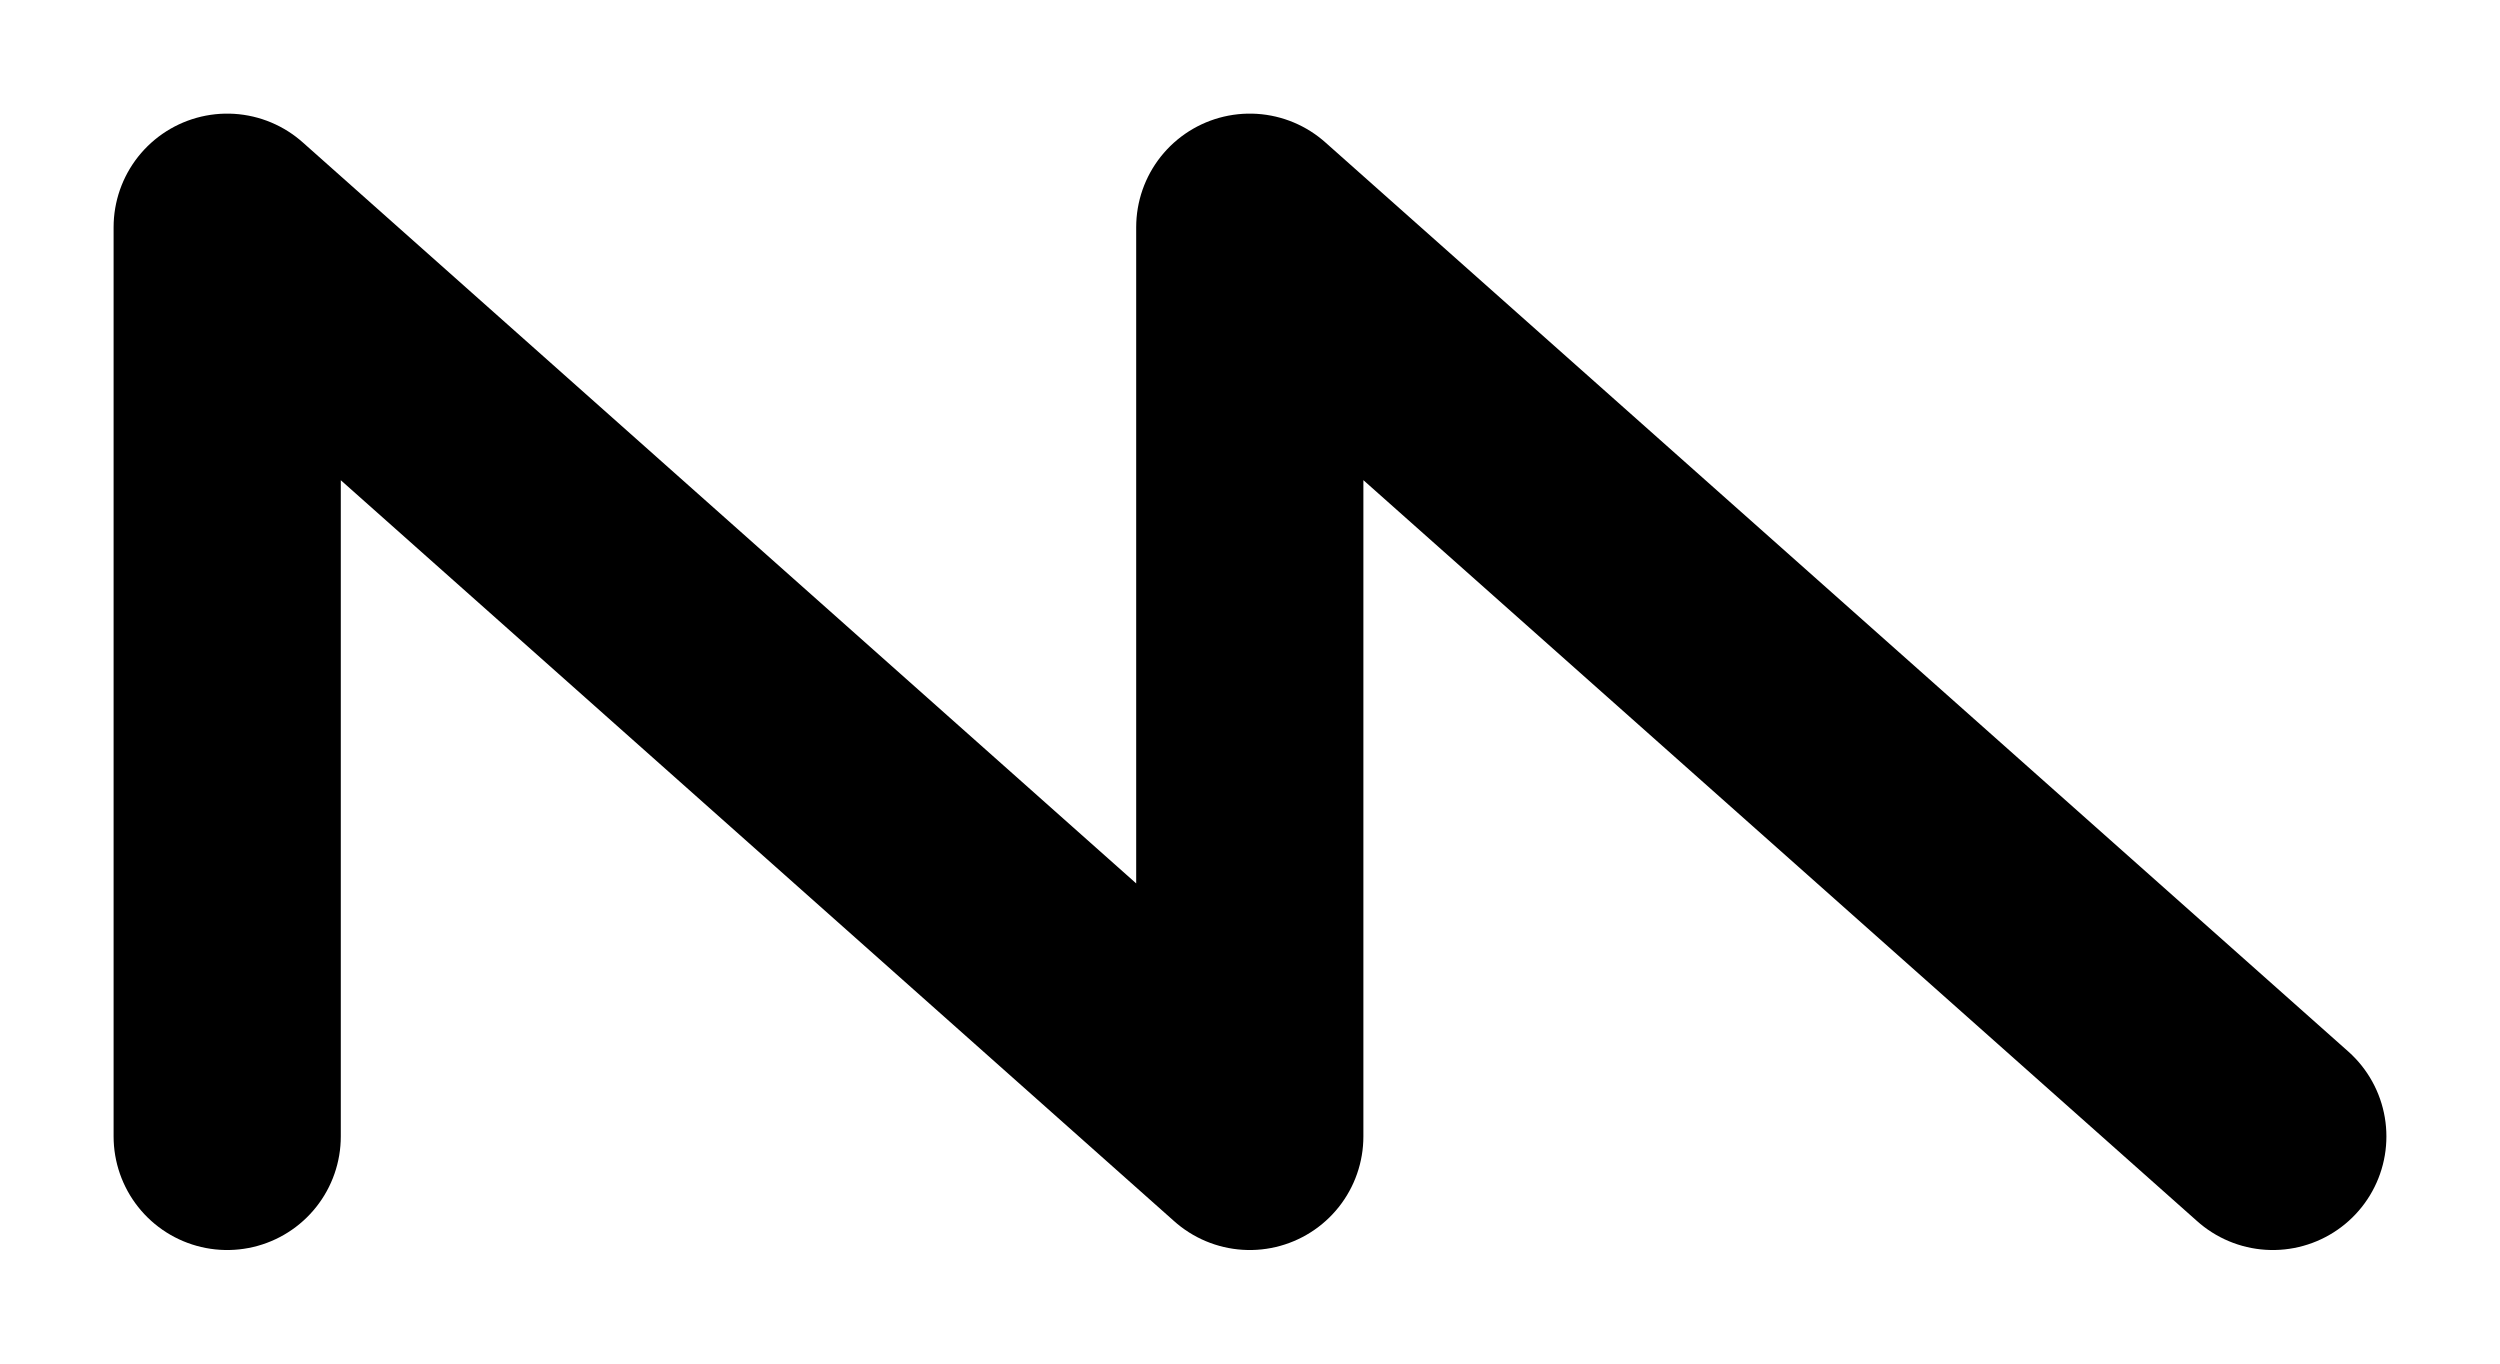
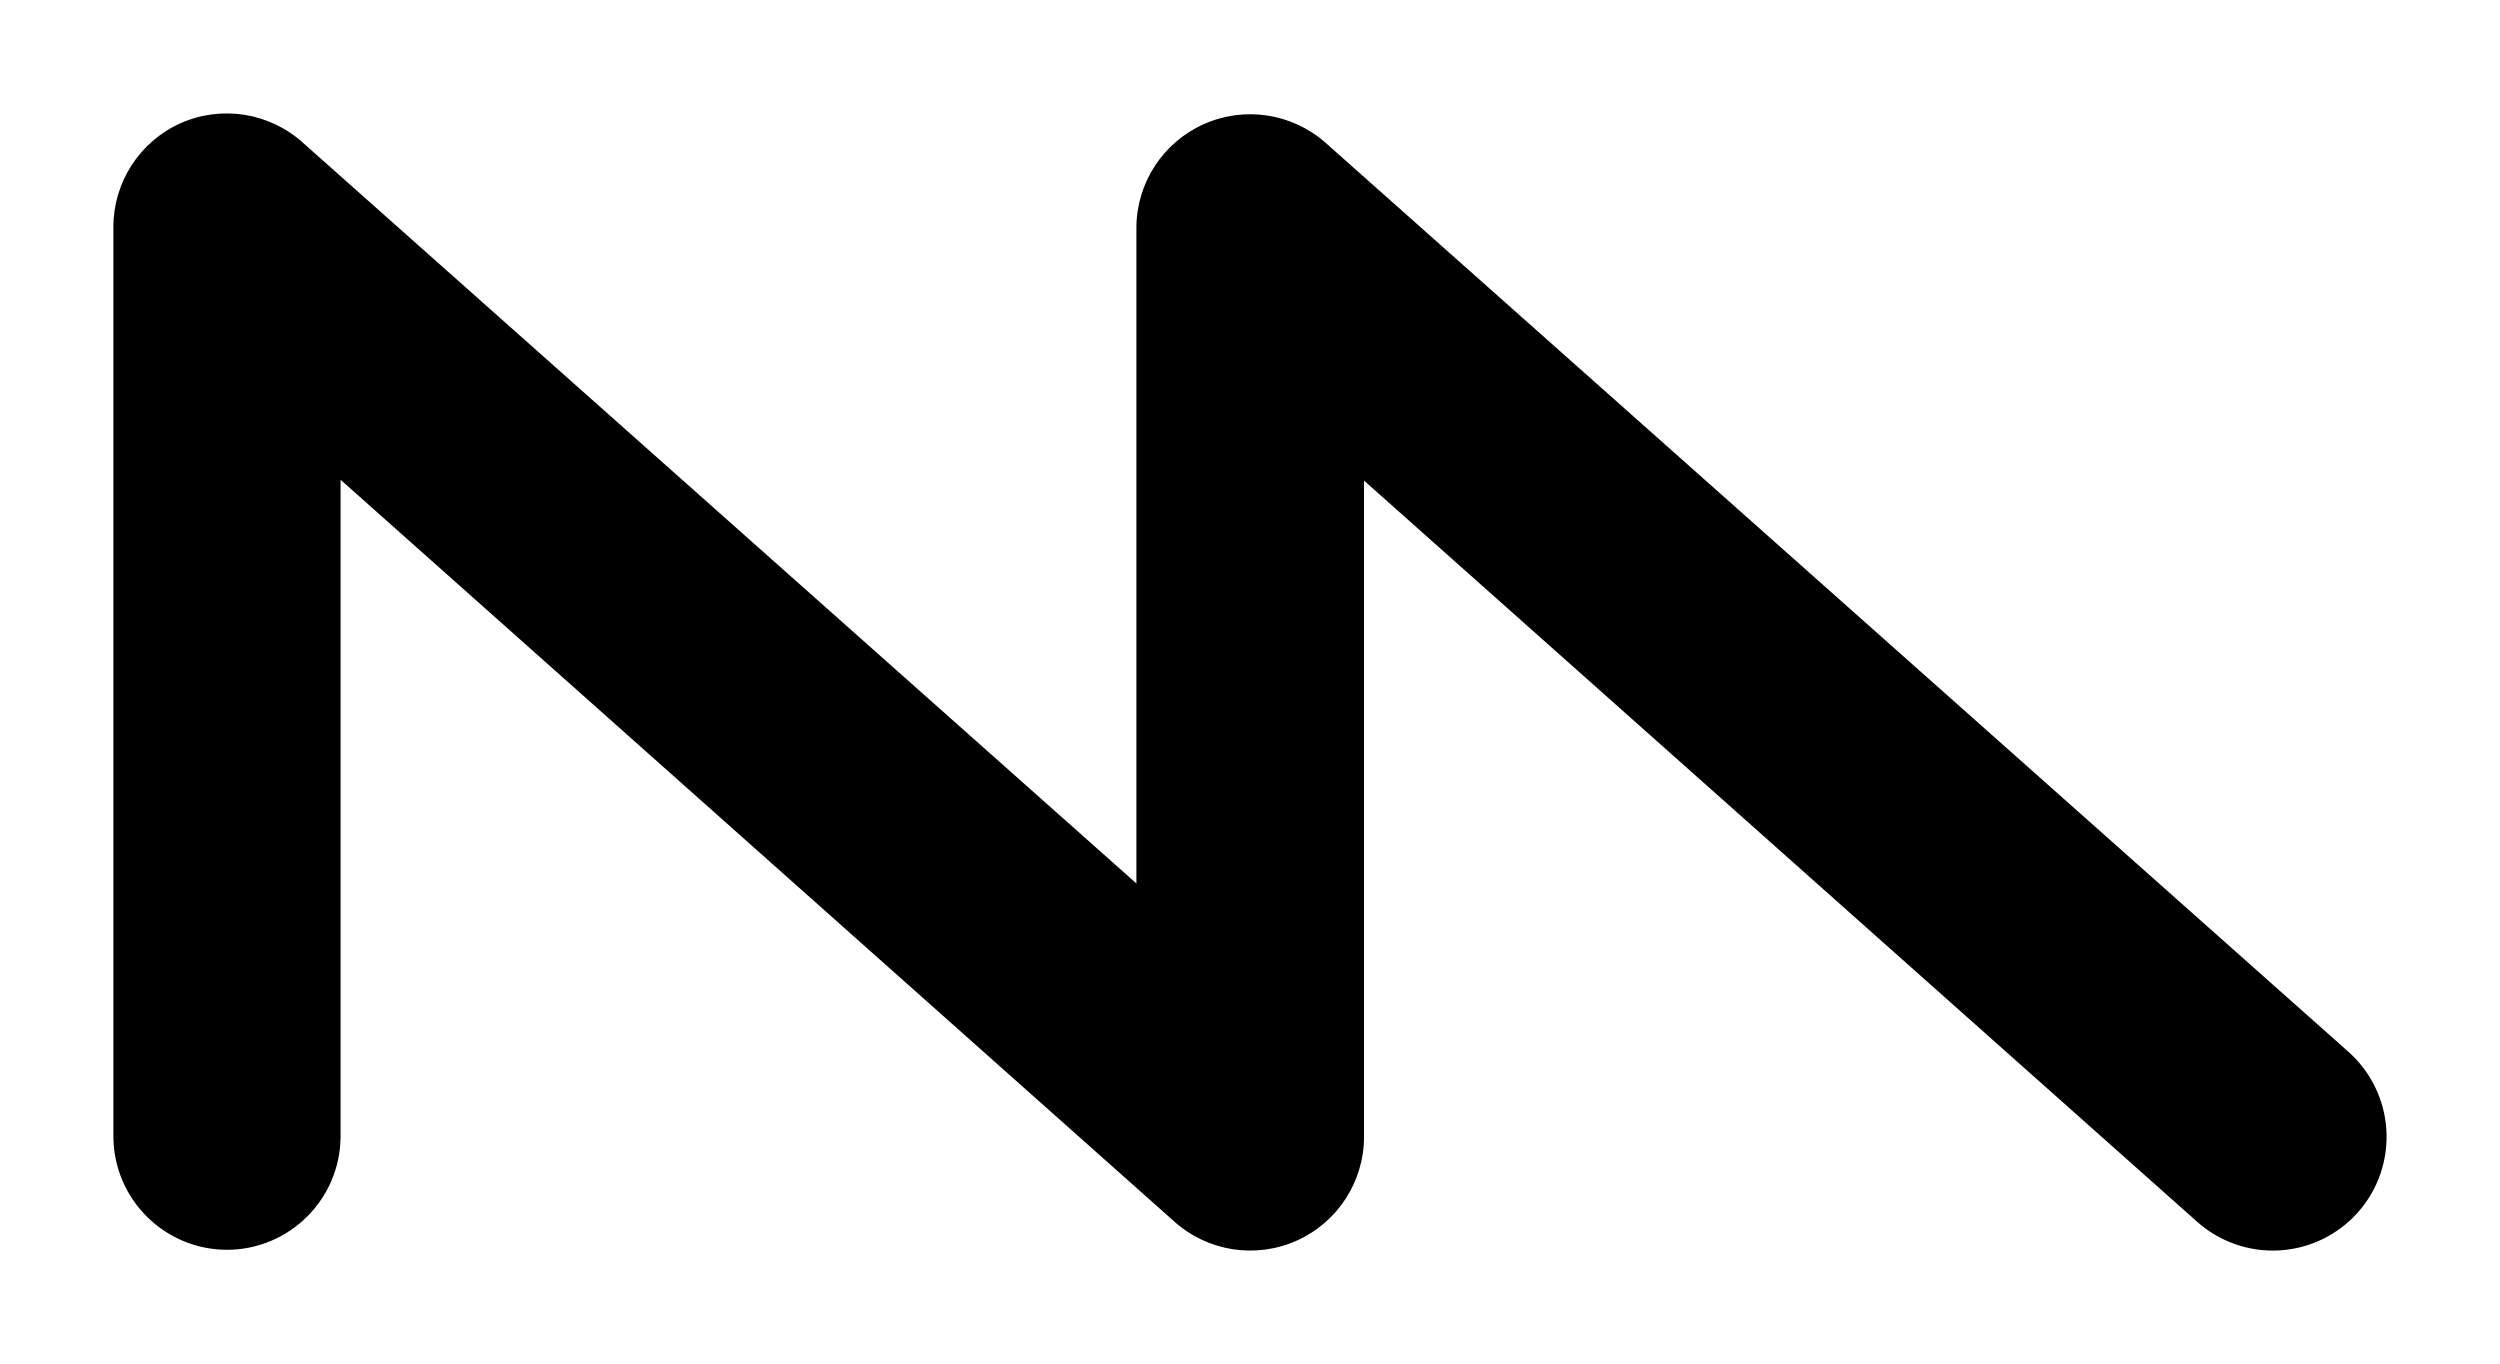
<svg xmlns="http://www.w3.org/2000/svg" width="22" height="12" viewBox="0 0 5.821 3.175" version="1.1" id="svg1" xml:space="preserve">
  <defs id="defs1" />
  <g id="layer1">
-     <path style="fill:none;stroke:#000000;stroke-width:0.529;stroke-linecap:round;stroke-linejoin:round;stroke-dasharray:none;stroke-opacity:1" d="M 0.529,2.646 V 0.529 L 2.91,2.646 V 0.529 L 5.292,2.646" id="path1" />
+     <path style="color:#000000;fill:#000000;stroke-linecap:round;stroke-linejoin:round;-inkscape-stroke:none" d="m 0.42,0.287 a 0.265,0.265 0 0 0 -0.156,0.242 V 2.646 A 0.265,0.265 0 0 0 0.529,2.91 0.265,0.265 0 0 0 0.793,2.646 V 1.117 L 2.734,2.844 A 0.265,0.265 0 0 0 3.176,2.646 V 1.119 L 5.115,2.844 a 0.265,0.265 0 0 0 0.375,-0.021 0.265,0.265 0 0 0 -0.023,-0.375 L 3.086,0.332 A 0.265,0.265 0 0 0 2.646,0.529 V 2.057 L 0.705,0.332 A 0.265,0.265 0 0 0 0.42,0.287 Z" id="path1" />
  </g>
</svg>
